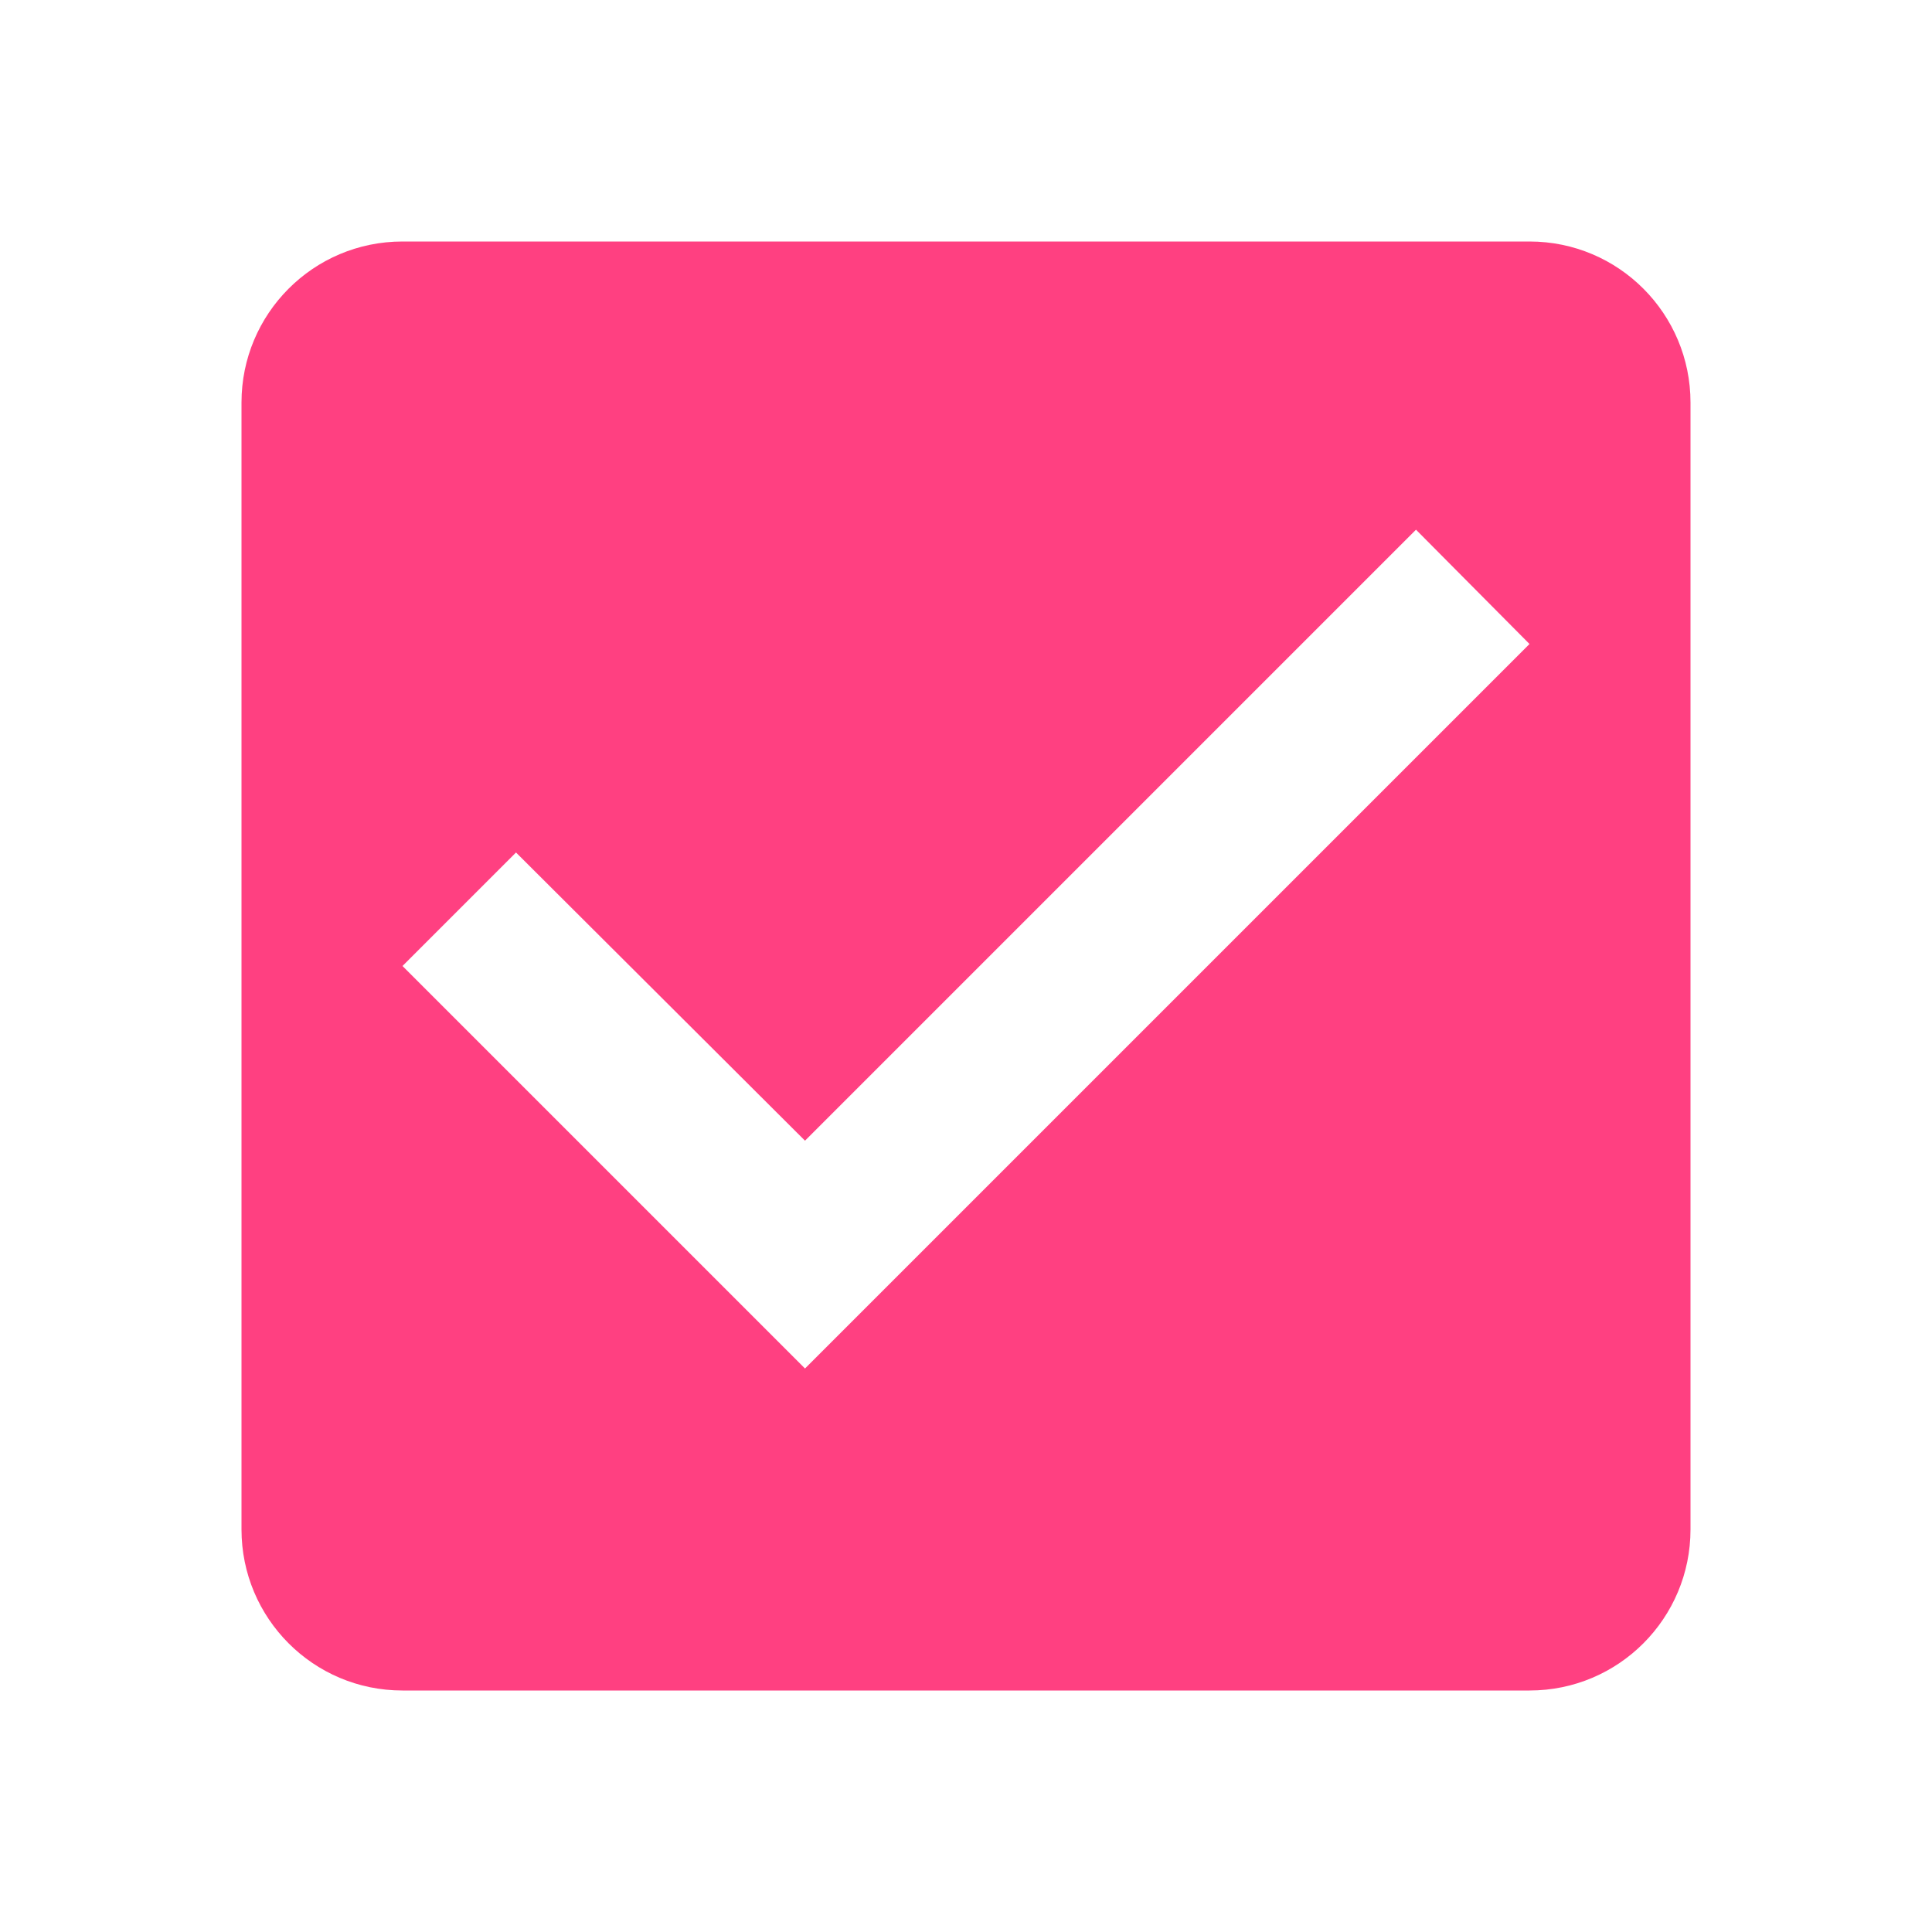
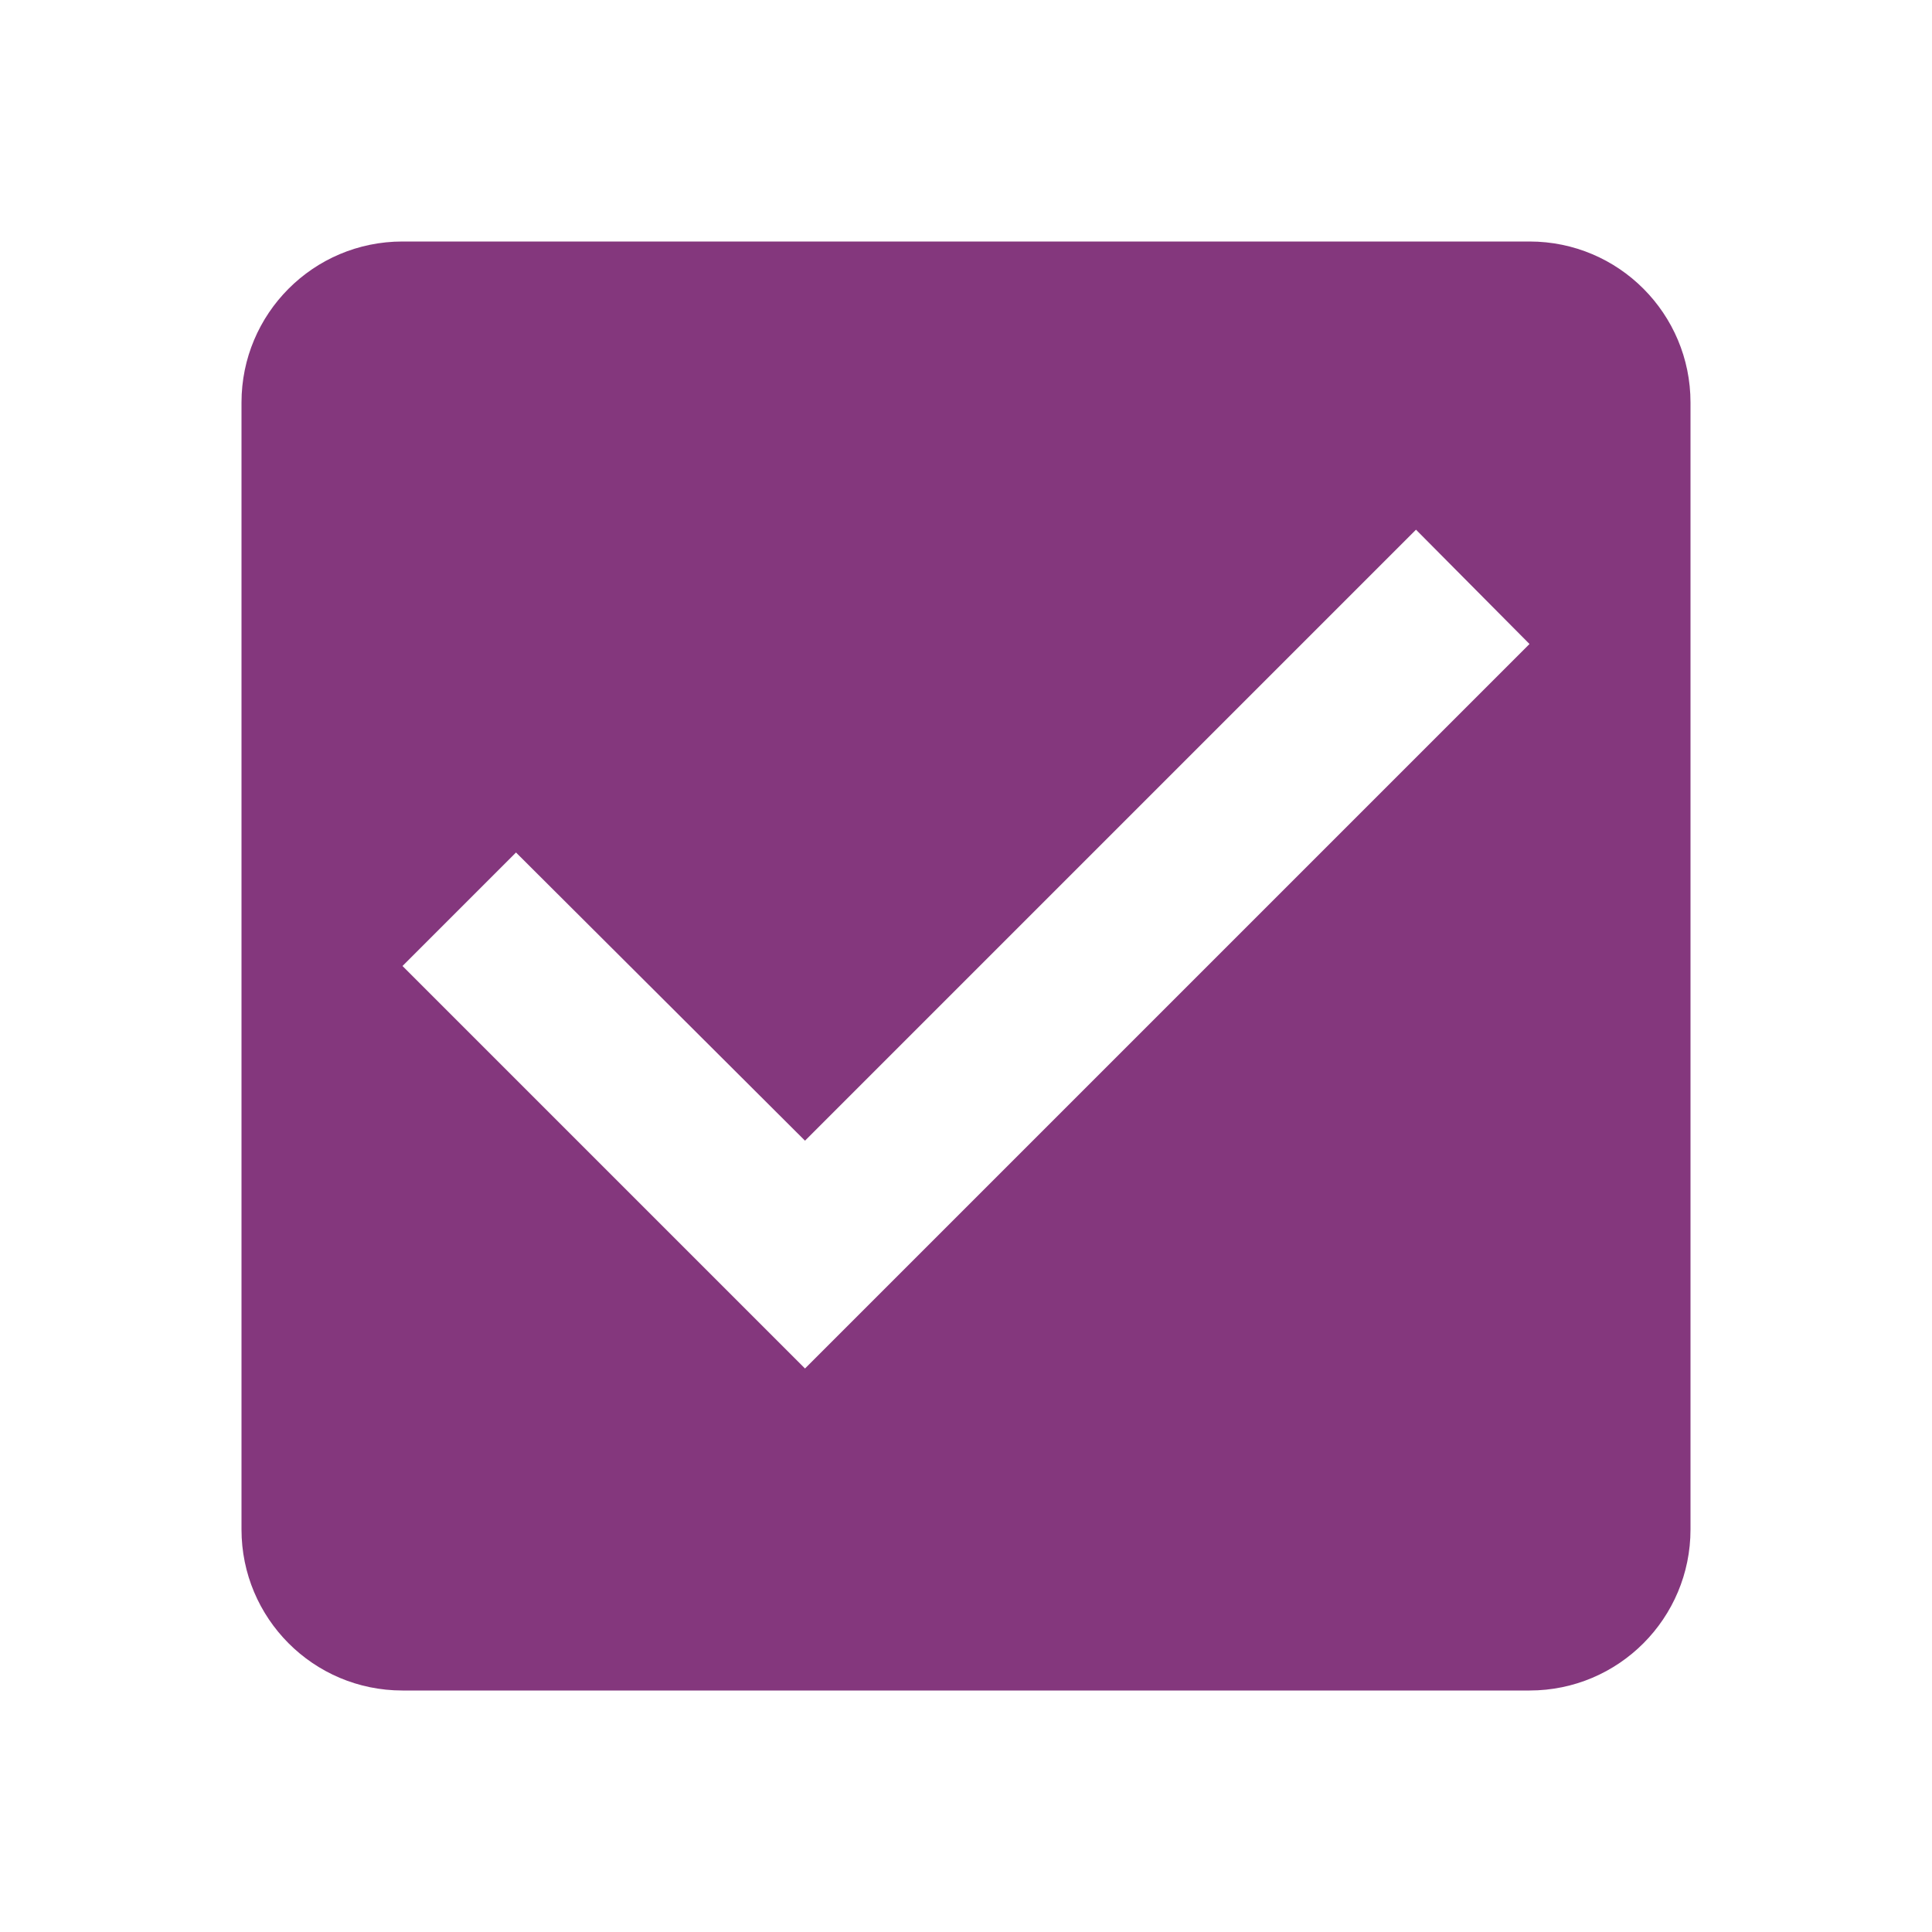
- <svg xmlns="http://www.w3.org/2000/svg" width="24" height="24" viewBox="0 0 24 24" fill="#FF4081">
+ <svg xmlns="http://www.w3.org/2000/svg" width="24" height="24" viewBox="0 0 24 24" fill="#84377D">
  <path d="M19 3H5c-1.11 0-2 .9-2 2v14c0 1.1.89 2 2 2h14c1.11 0 2-.9 2-2V5c0-1.1-.89-2-2-2zm-9 14l-5-5 1.41-1.41L10 14.17l7.59-7.59L19 8l-9 9z" />
</svg>
